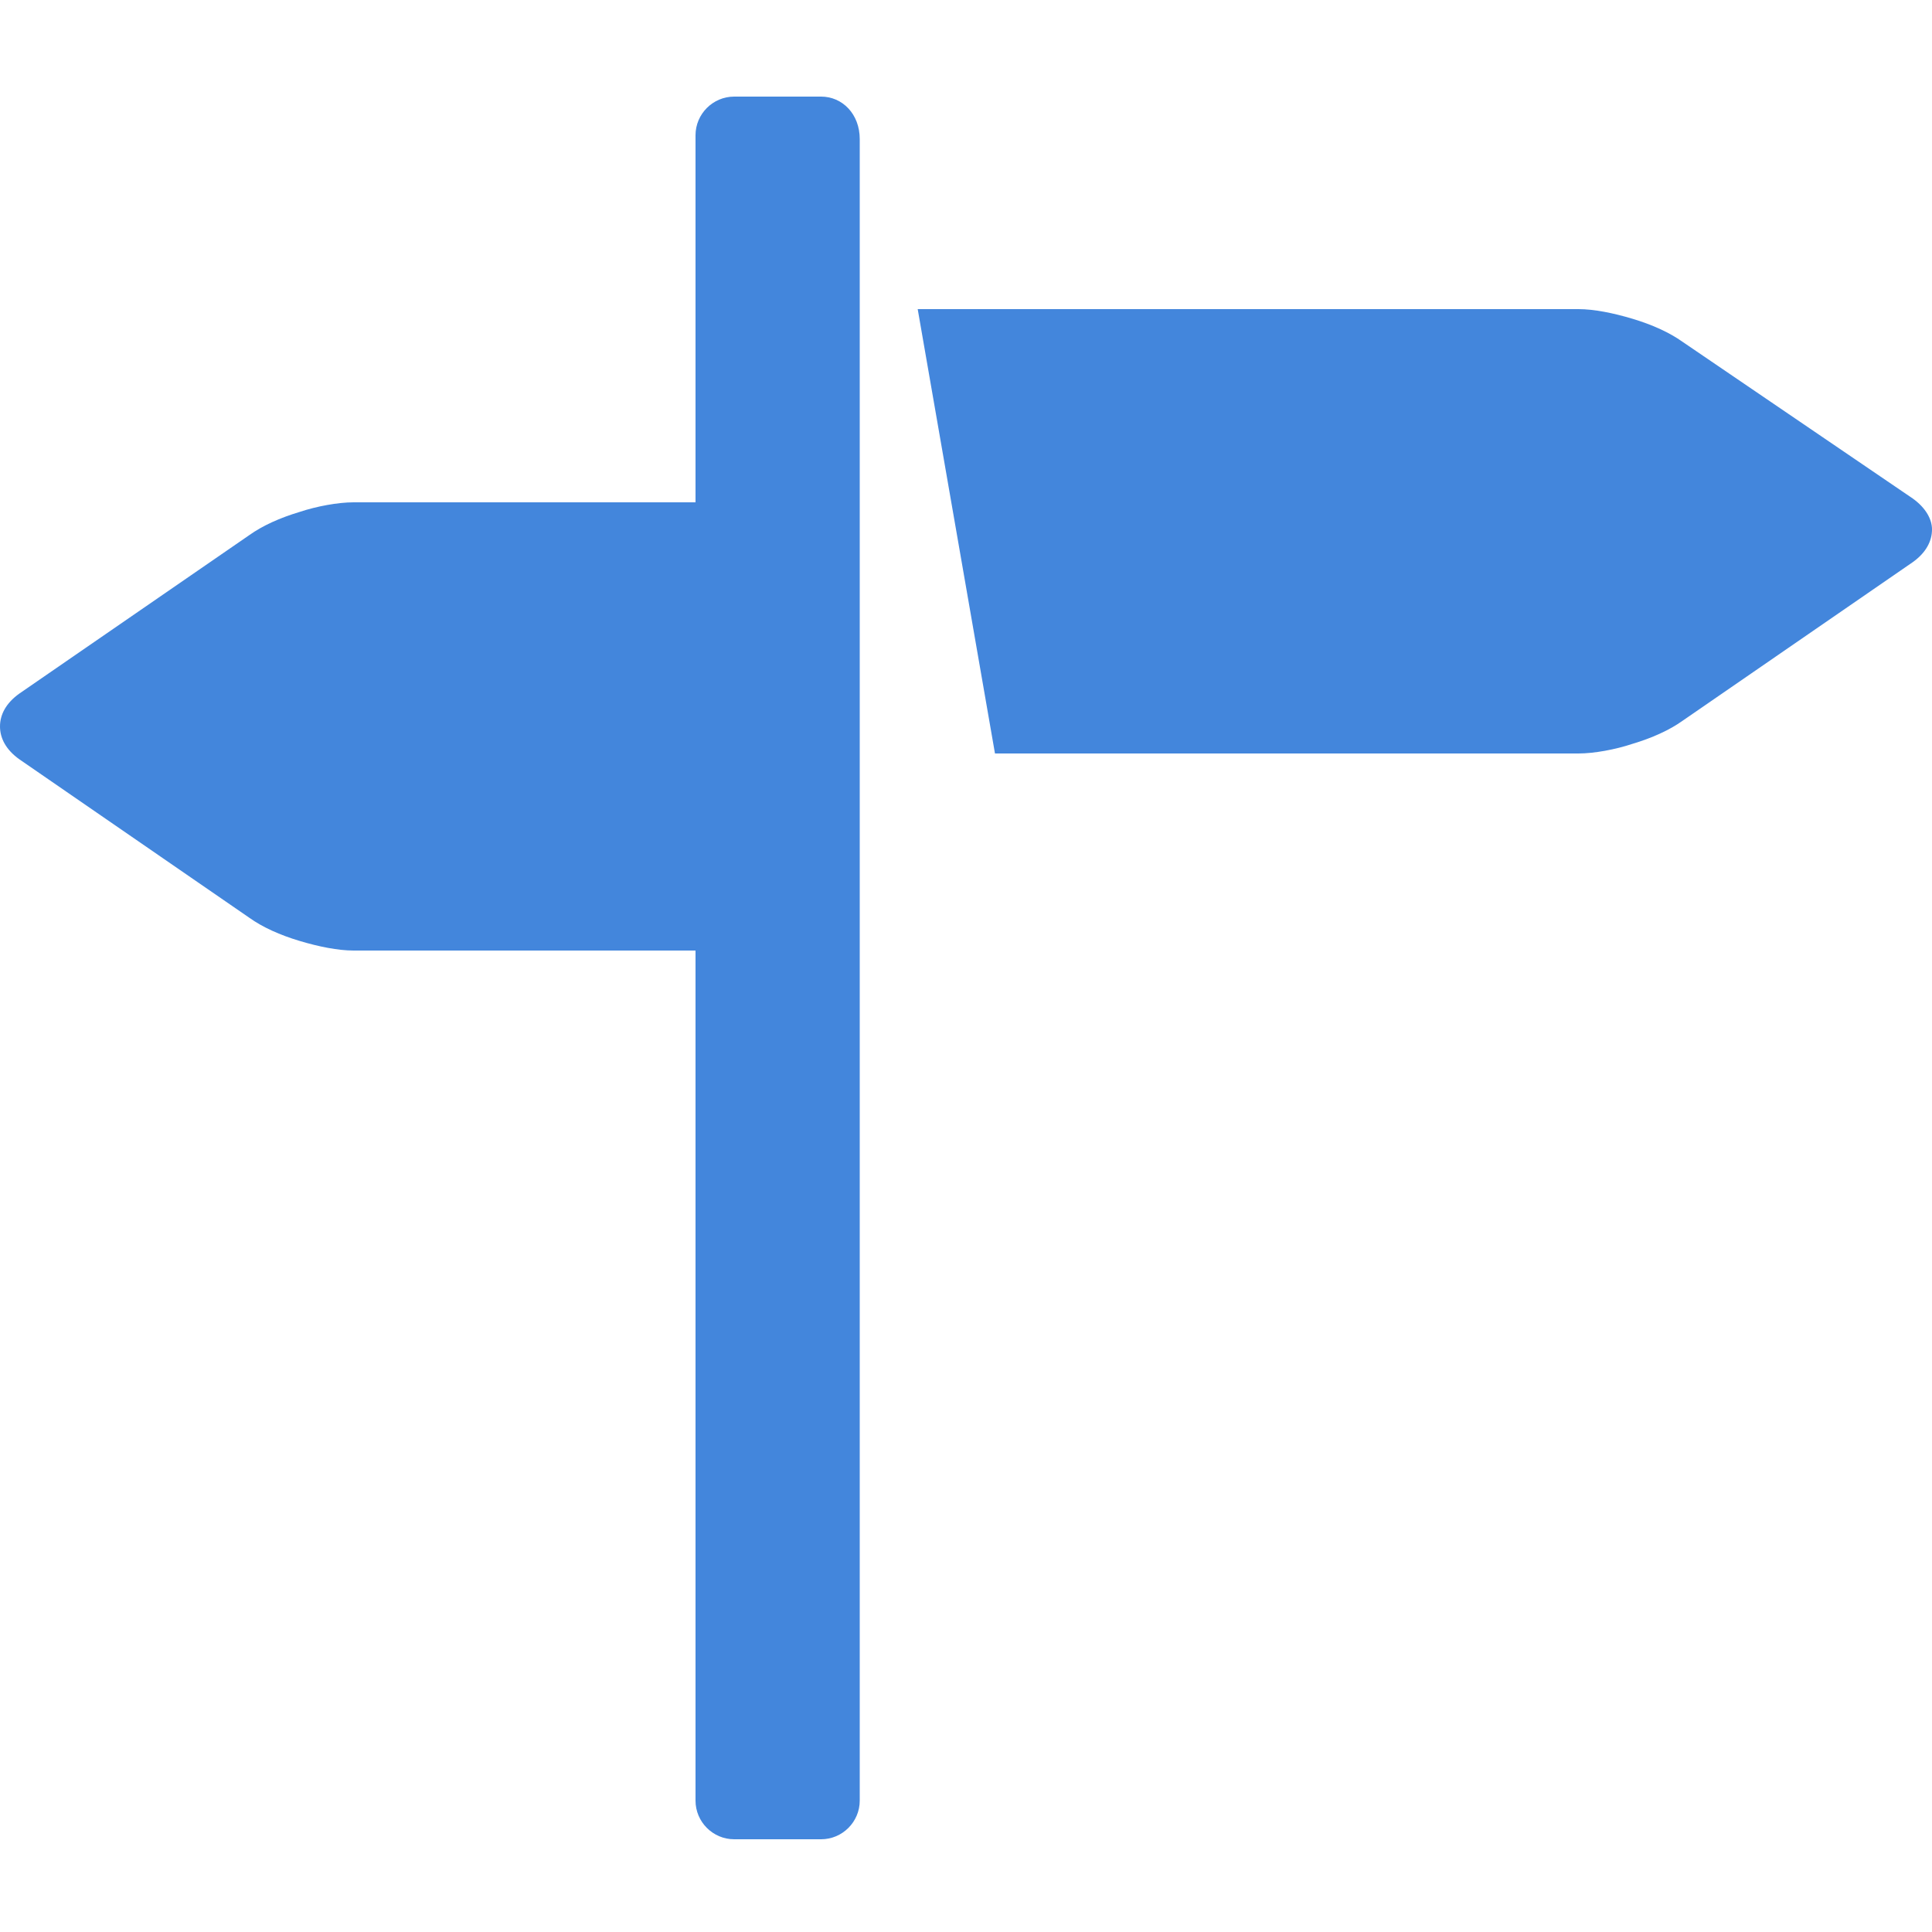
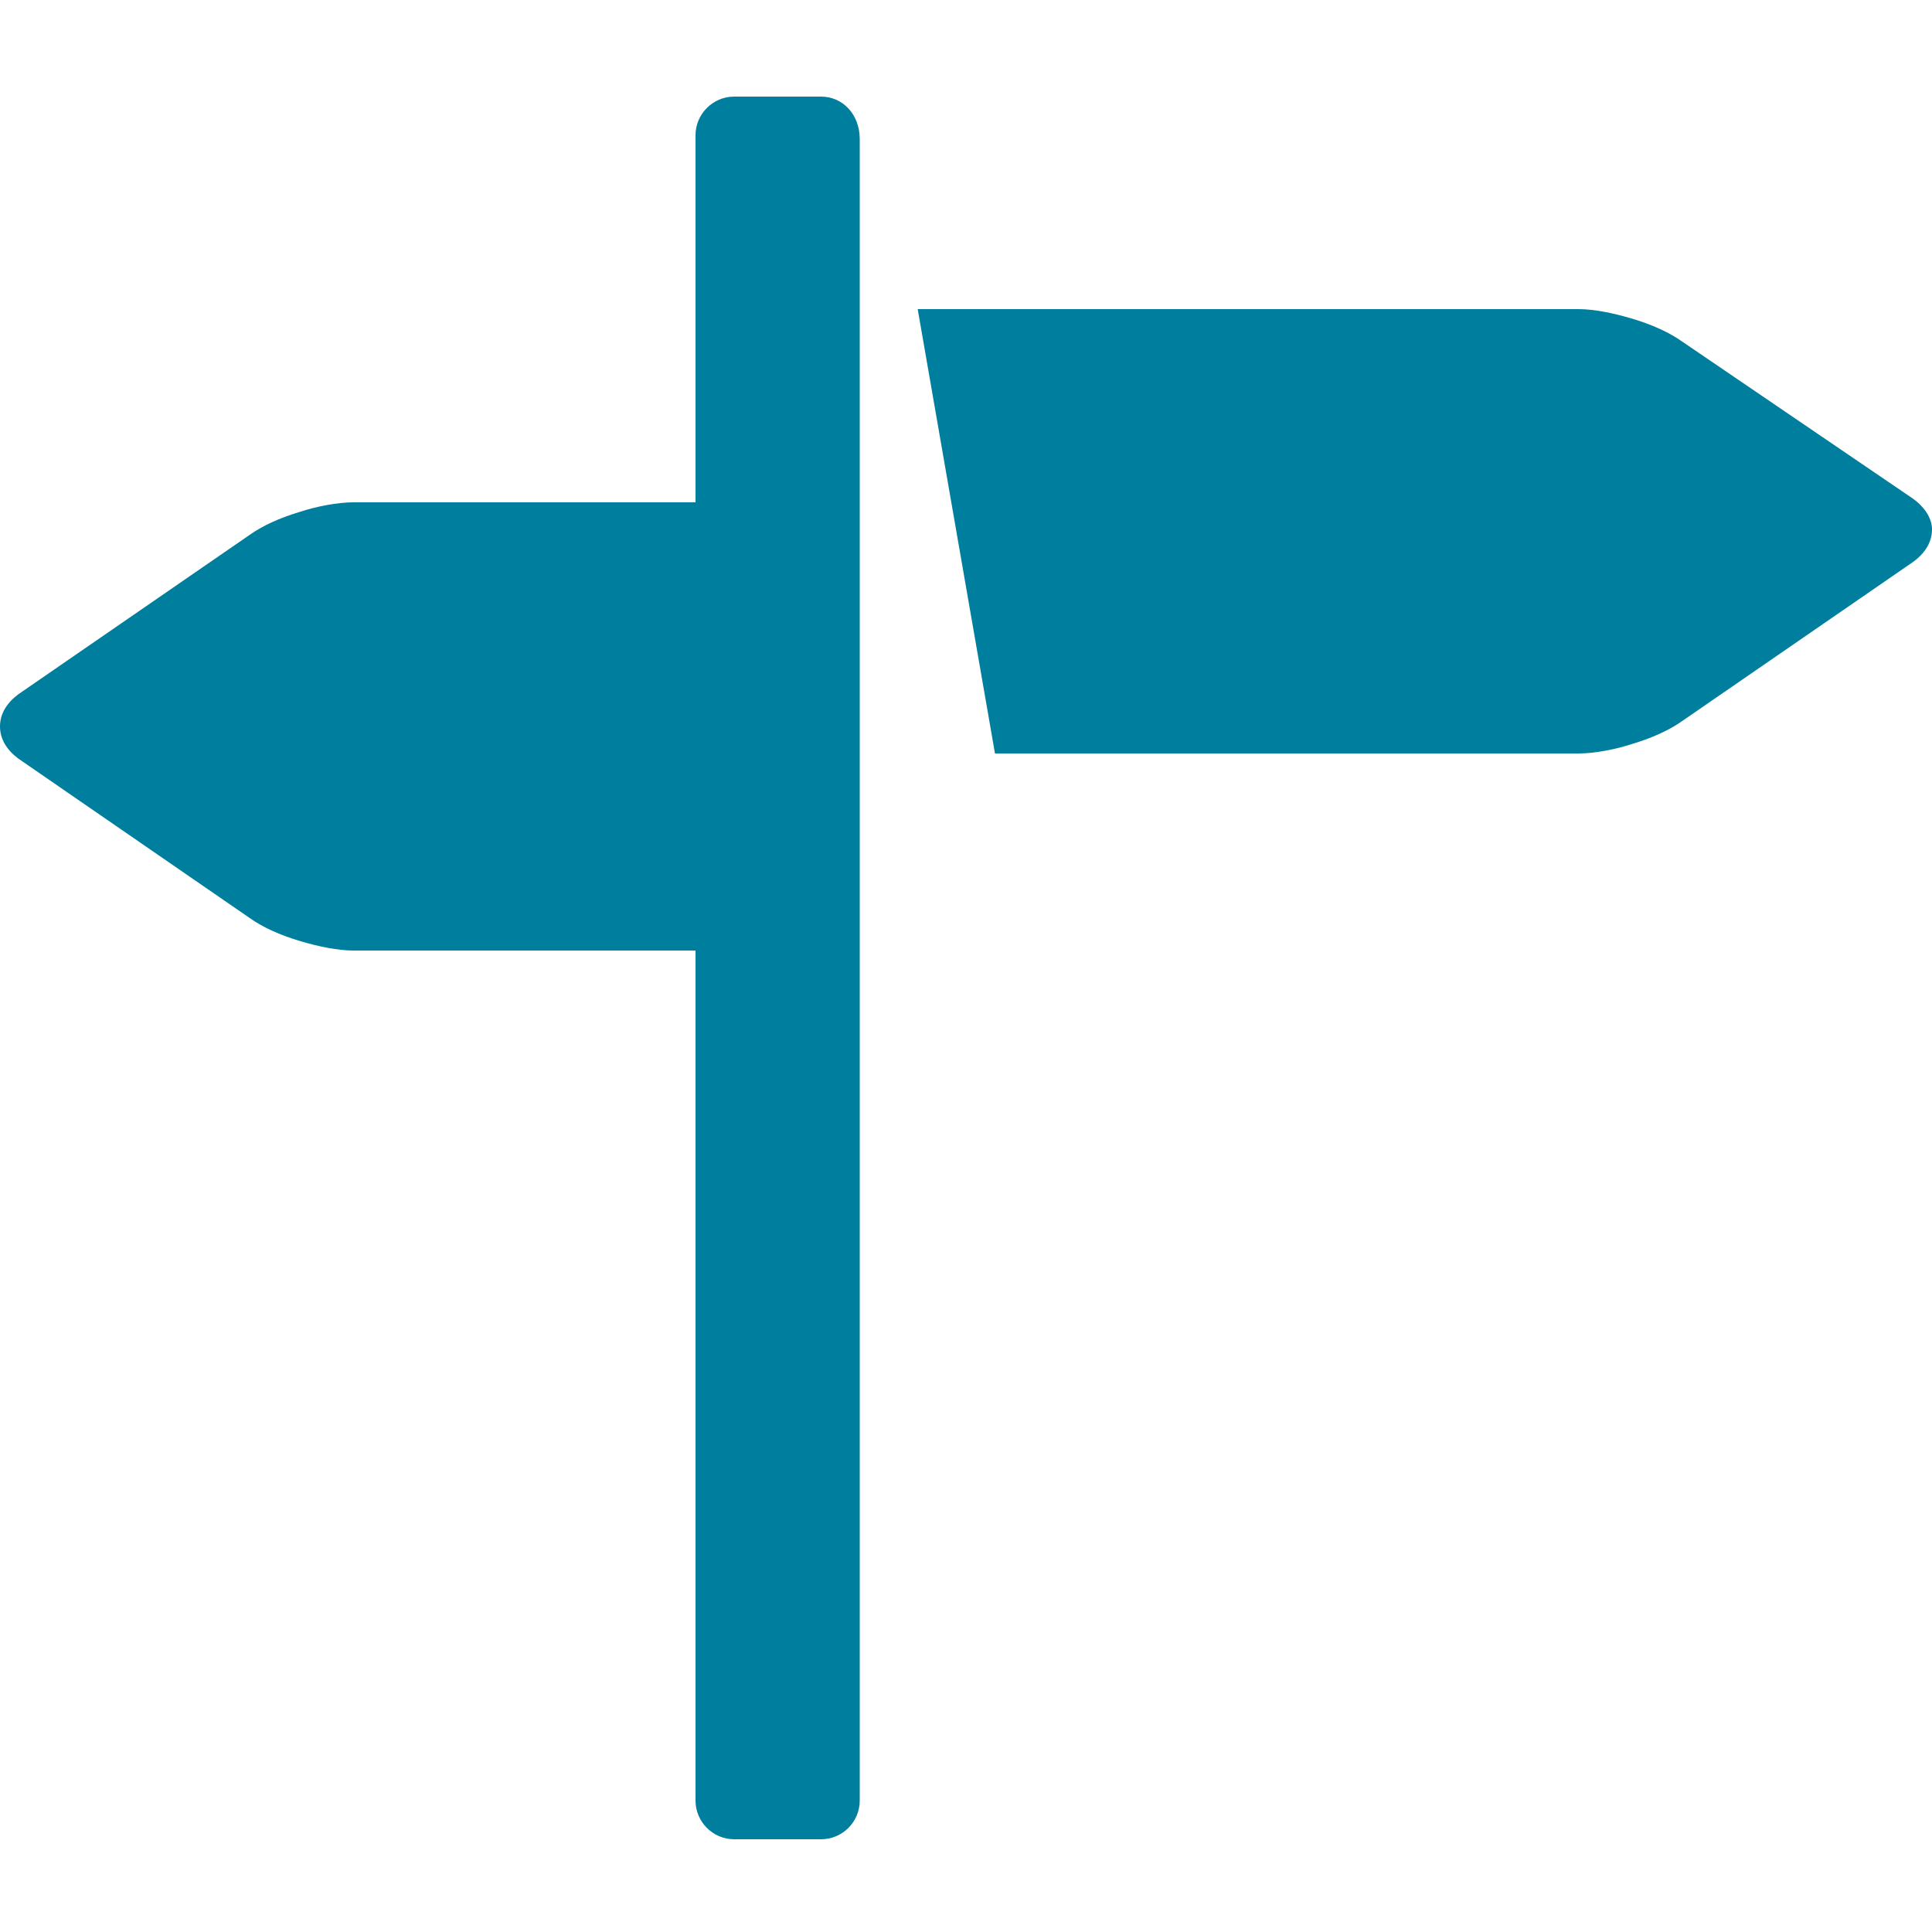
<svg xmlns="http://www.w3.org/2000/svg" version="1.1" id="Layer_1" x="0px" y="0px" viewBox="-247 370.9 100 100" enable-background="new -247 370.9 100 100" xml:space="preserve">
  <g>
    <g id="Layer1">
      <g>
-         <path fill="rgba(40, 116, 215, 0.871)" d="M-148,396.7l-11.9-8.1c-0.7-0.5-1.6-0.9-2.6-1.2c-1-0.3-2-0.5-2.8-0.5h-34.2l4,23h30.2     c0.8,0,1.9-0.2,2.8-0.5c1-0.3,1.9-0.7,2.6-1.2l11.9-8.2c0.7-0.5,1-1.1,1-1.7C-147,397.8-147.3,397.2-148,396.7z M-204.5,375.9     h-4.5c-1.1,0-2,0.9-2,2v19h-17.7c-0.8,0-1.9,0.2-2.8,0.5c-1,0.3-1.9,0.7-2.6,1.2l-11.9,8.2c-0.7,0.5-1,1.1-1,1.7     c0,0.6,0.3,1.2,1,1.7l11.9,8.2c0.7,0.5,1.6,0.9,2.6,1.2c1,0.3,2,0.5,2.8,0.5h17.7v44c0,1.1,0.9,2,2,2h4.5c1.1,0,2-0.9,2-2v-86     C-202.5,376.8-203.4,375.9-204.5,375.9z" />
+         <path fill="#007E9E" d="M-148,396.7l-11.9-8.1c-0.7-0.5-1.6-0.9-2.6-1.2c-1-0.3-2-0.5-2.8-0.5h-34.2l4,23h30.2     c0.8,0,1.9-0.2,2.8-0.5c1-0.3,1.9-0.7,2.6-1.2l11.9-8.2c0.7-0.5,1-1.1,1-1.7C-147,397.8-147.3,397.2-148,396.7z M-204.5,375.9     h-4.5c-1.1,0-2,0.9-2,2v19h-17.7c-0.8,0-1.9,0.2-2.8,0.5c-1,0.3-1.9,0.7-2.6,1.2l-11.9,8.2c-0.7,0.5-1,1.1-1,1.7     c0,0.6,0.3,1.2,1,1.7l11.9,8.2c0.7,0.5,1.6,0.9,2.6,1.2c1,0.3,2,0.5,2.8,0.5h17.7v44c0,1.1,0.9,2,2,2h4.5c1.1,0,2-0.9,2-2v-86     C-202.5,376.8-203.4,375.9-204.5,375.9z" />
      </g>
    </g>
  </g>
</svg>
